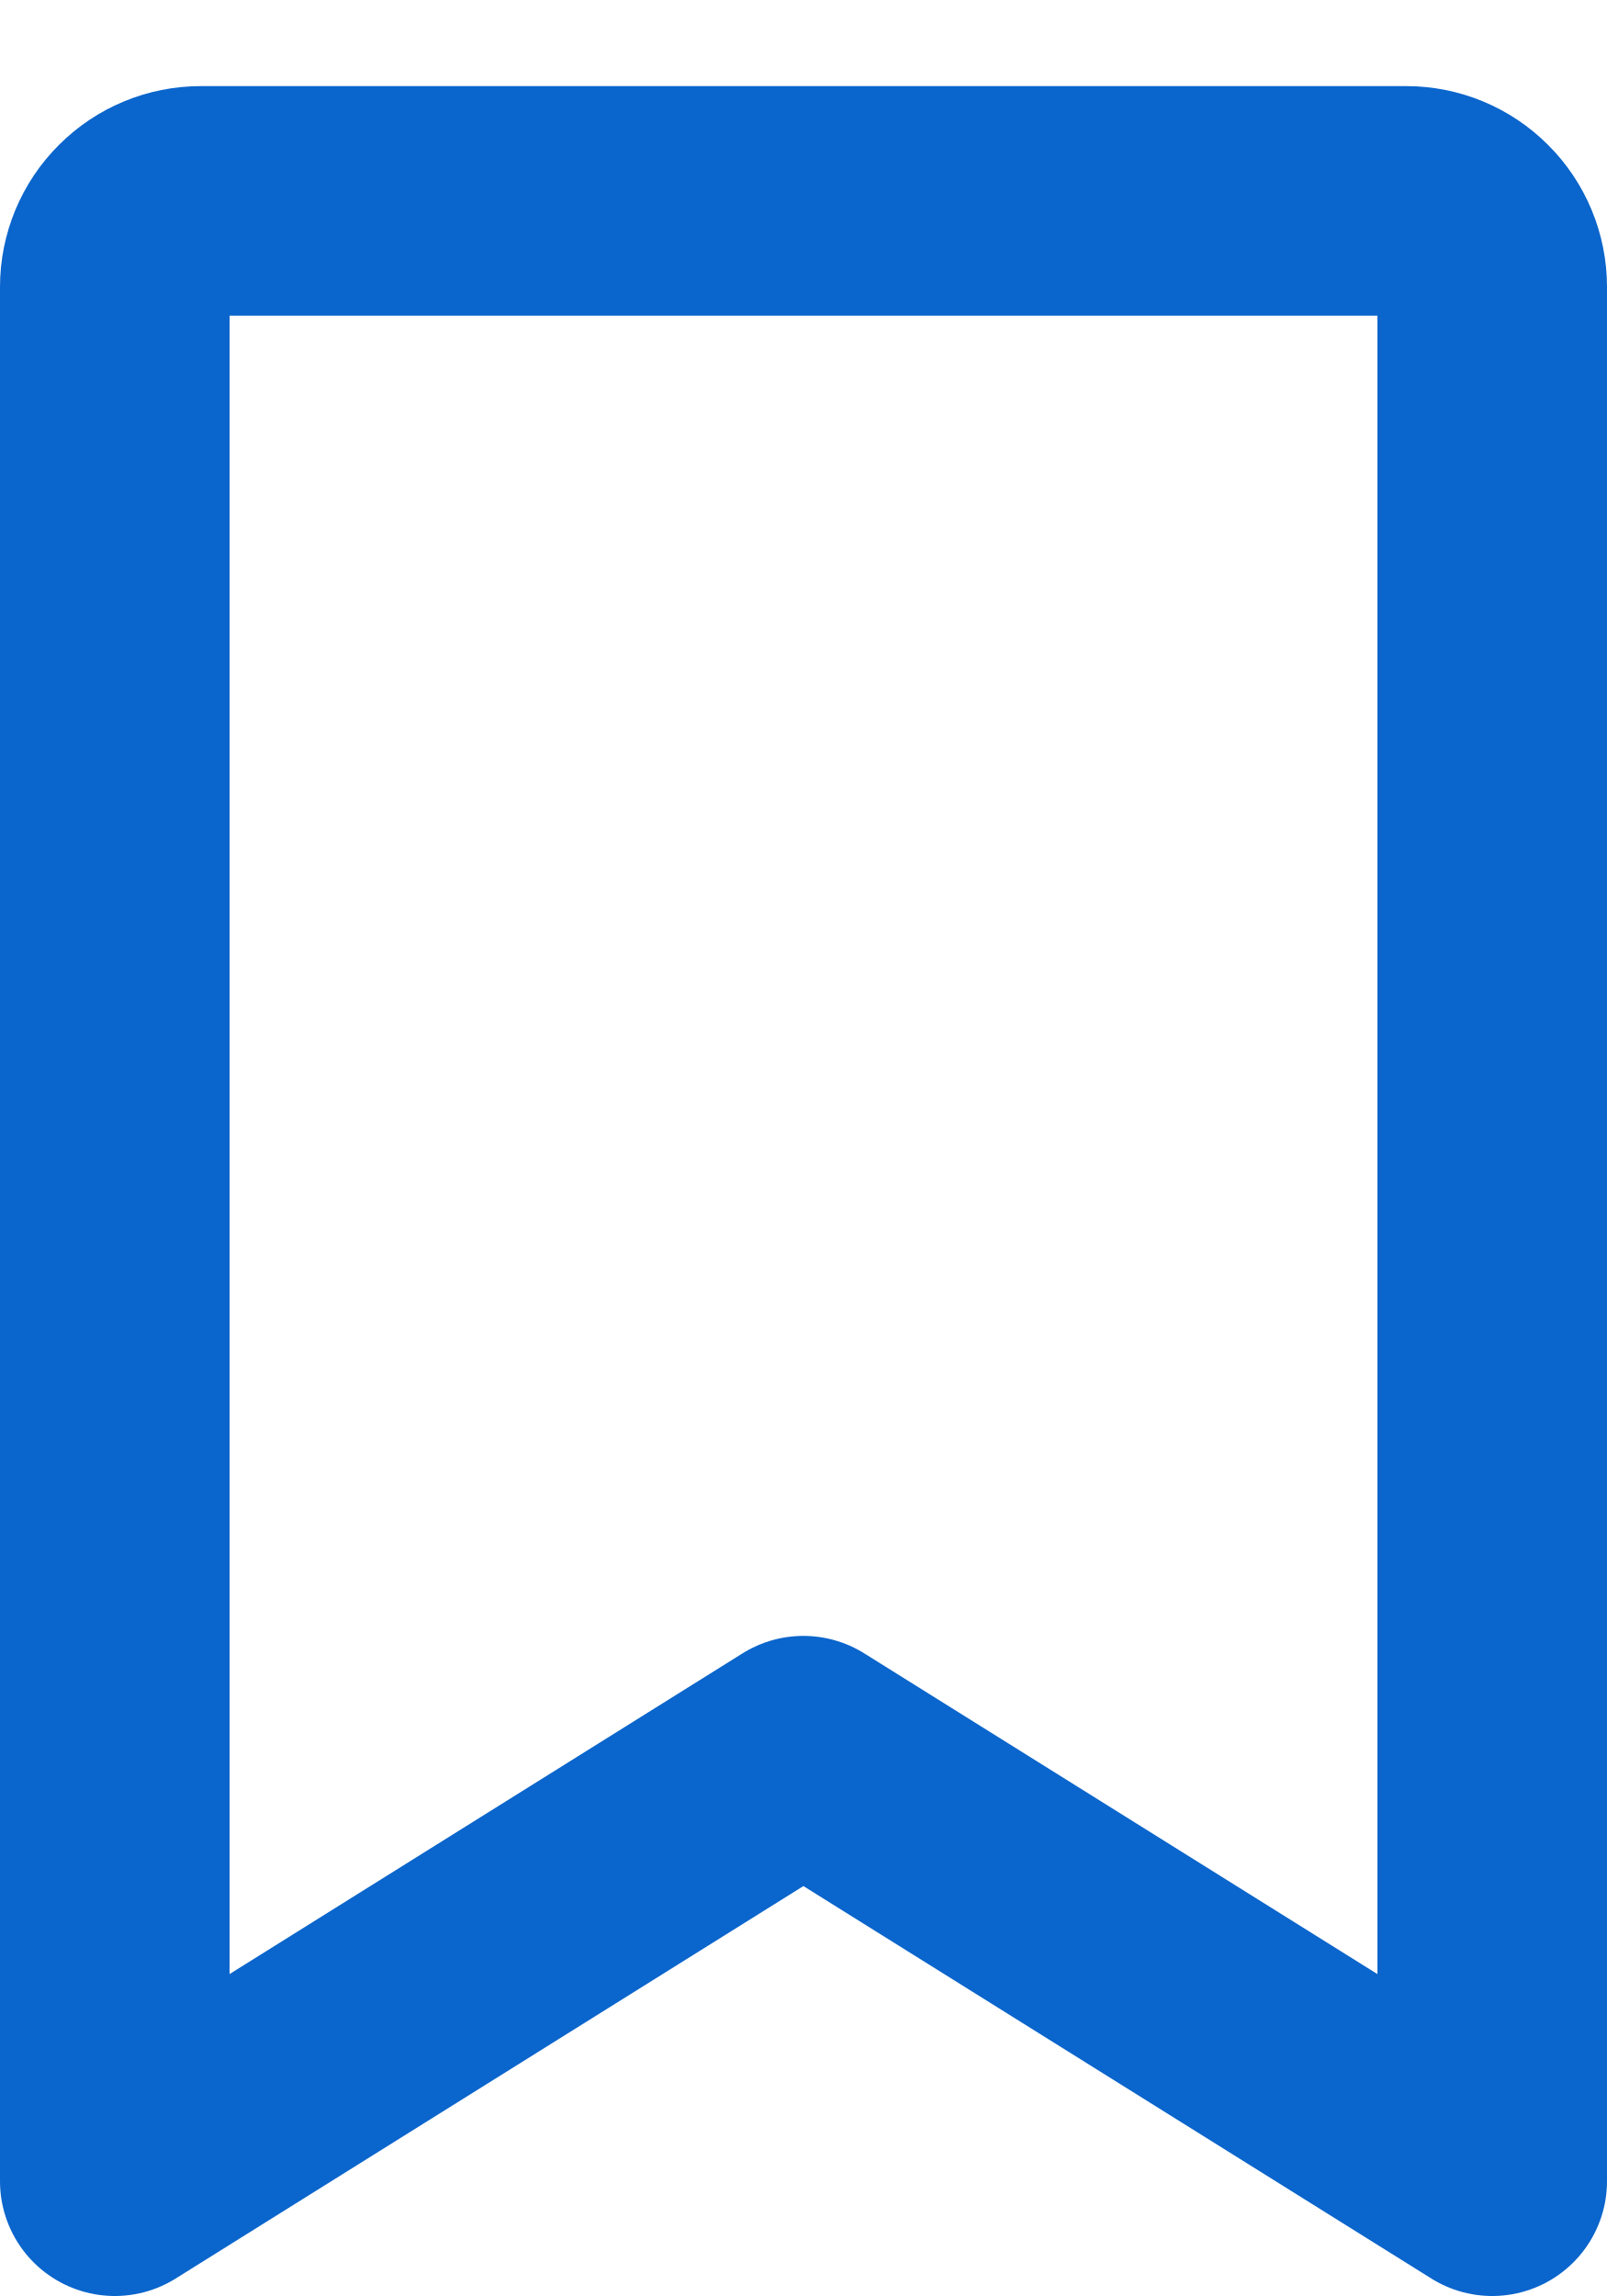
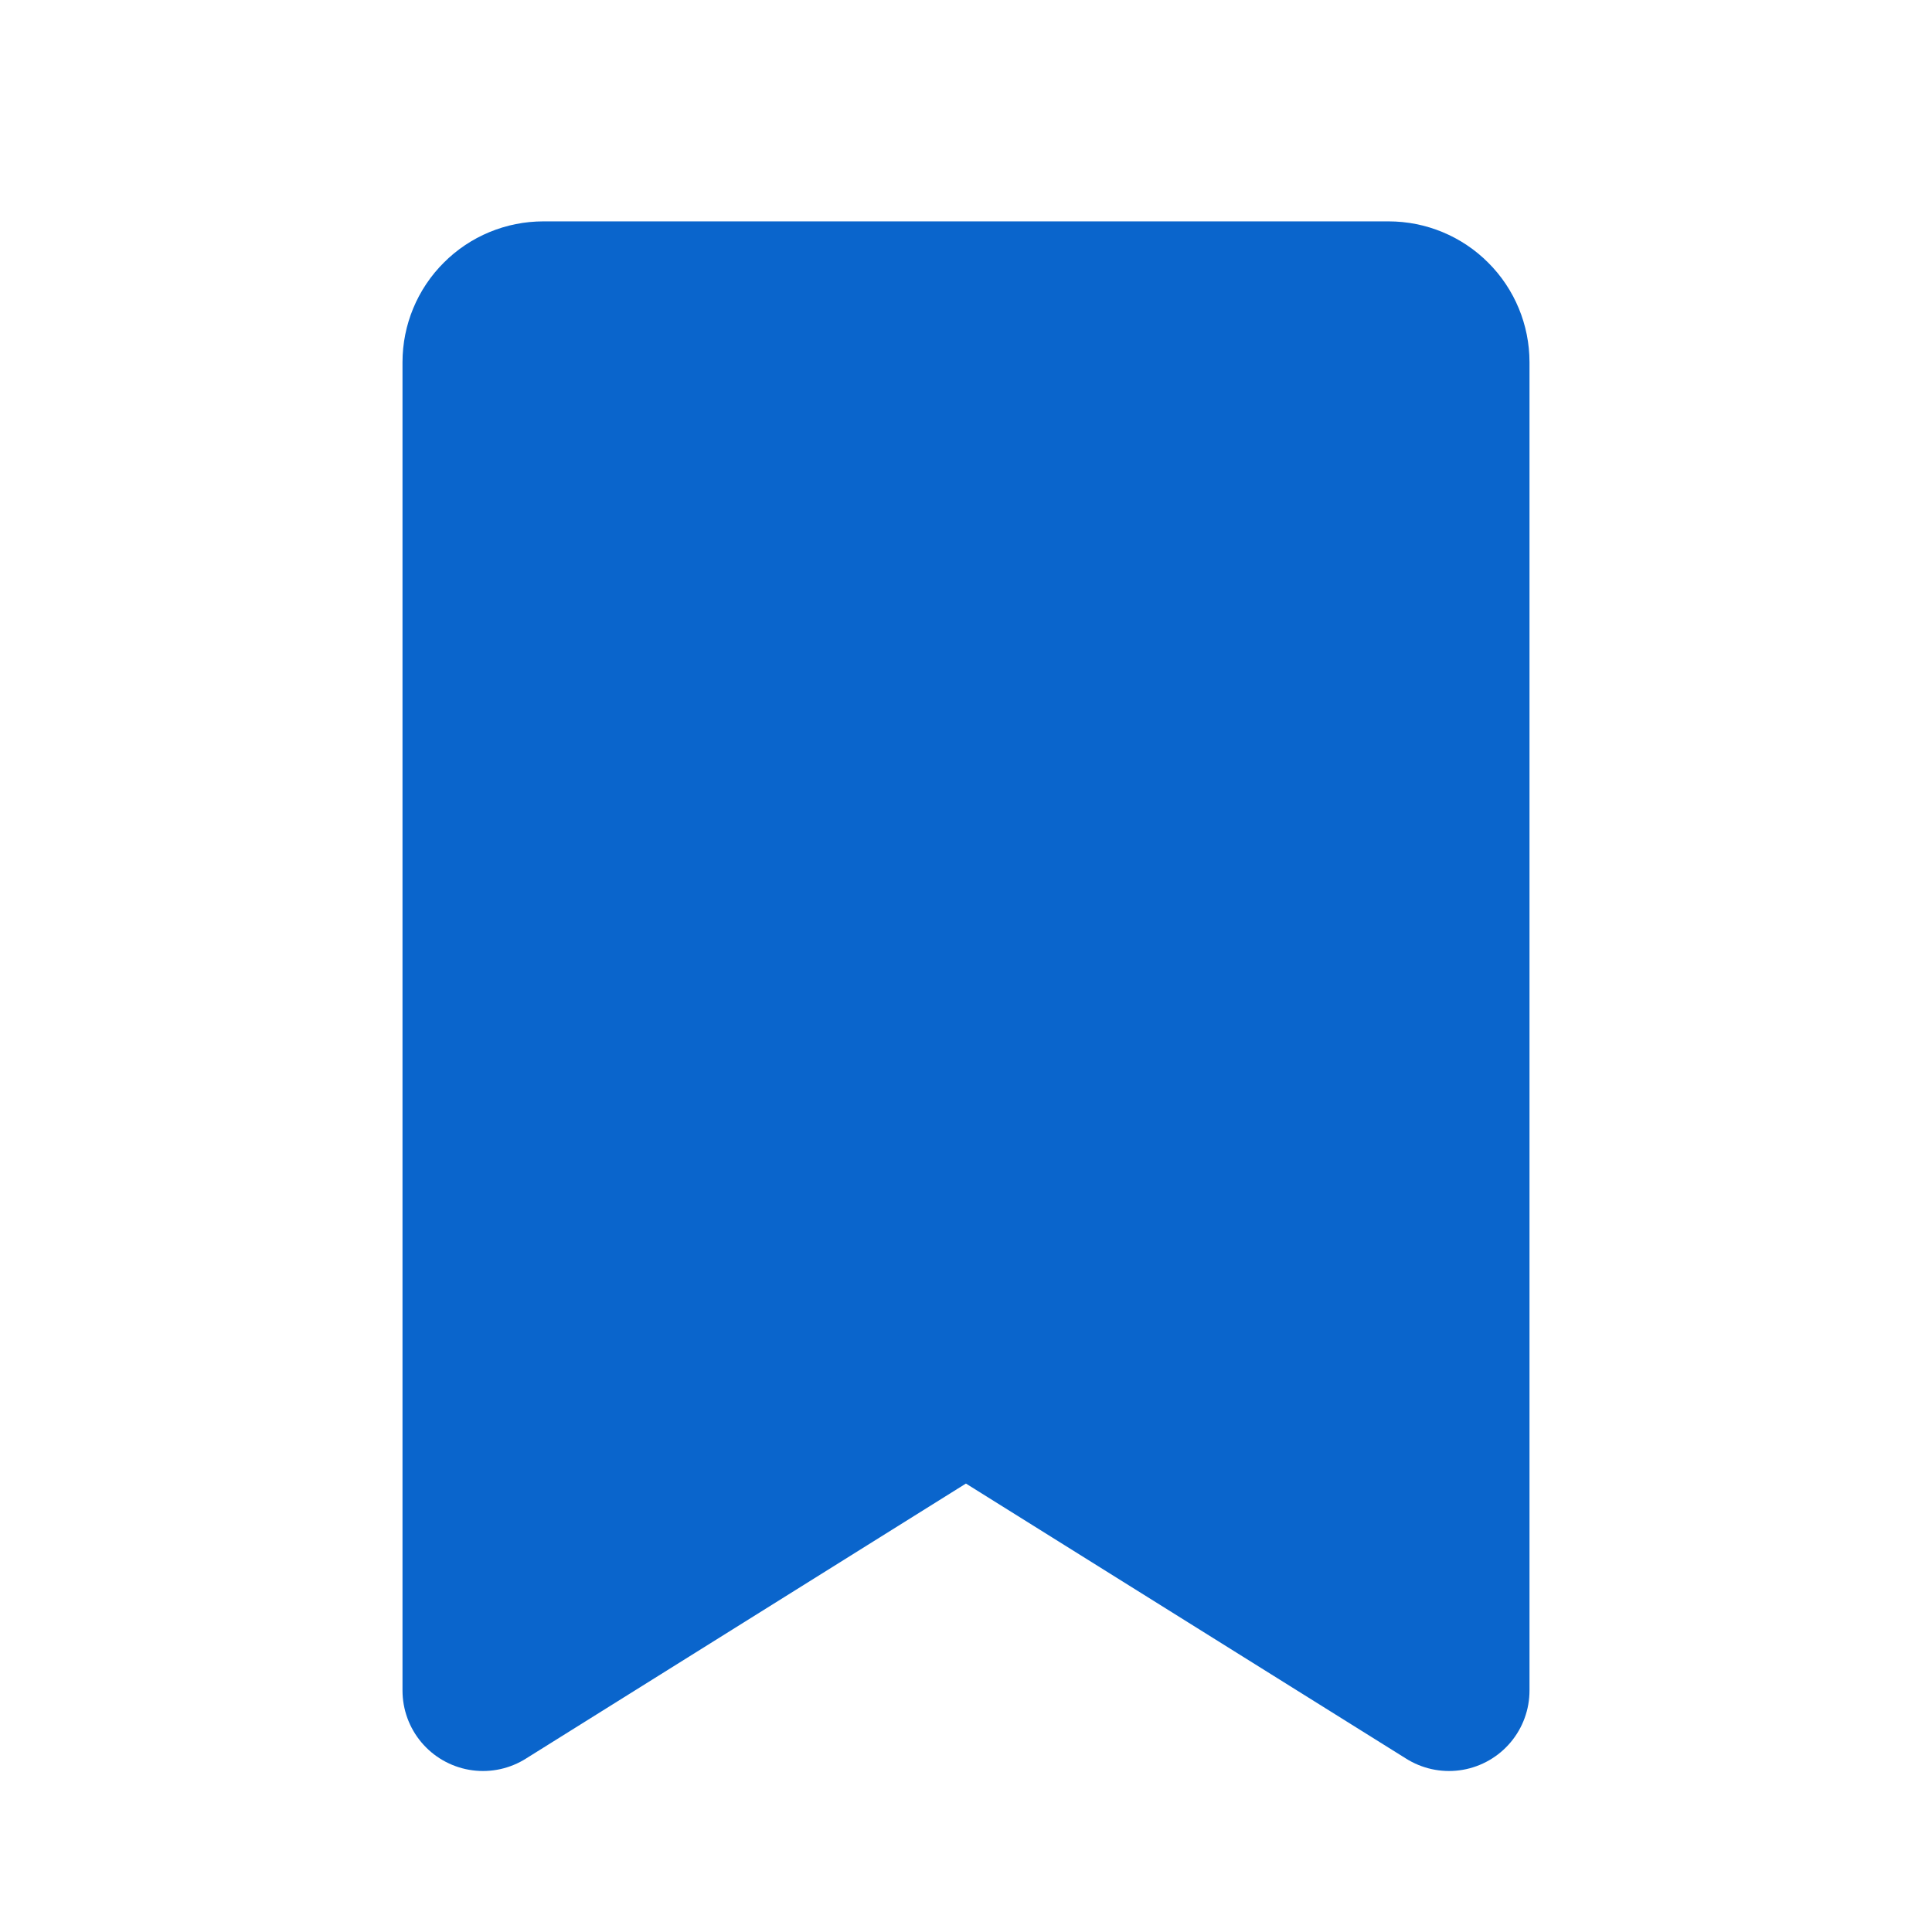
- <svg xmlns="http://www.w3.org/2000/svg" width="14" height="20" viewBox="0 0 14 20" fill="none">
-   <path d="M13 19L6.999 15.25L1 19V2.5C1 2.301 1.079 2.11 1.22 1.97C1.36 1.829 1.551 1.75 1.75 1.75H12.25C12.449 1.75 12.64 1.829 12.78 1.97C12.921 2.11 13 2.301 13 2.5V19Z" stroke="#0A65CC" stroke-width="2" stroke-linecap="round" stroke-linejoin="round" />
+ <svg xmlns="http://www.w3.org/2000/svg" width="24" height="24" viewBox="0 0 24 24" fill="none">
+   <path d="M18 21L11.999 17.25L6 21V4.5C6 4.301 6.079 4.11 6.22 3.97C6.36 3.829 6.551 3.75 6.75 3.75H17.25C17.449 3.75 17.64 3.829 17.78 3.97C17.921 4.11 18 4.301 18 4.5V21Z" fill="#0A65CC" stroke="#0A65CC" stroke-width="2" stroke-linecap="round" stroke-linejoin="round" />
</svg>
